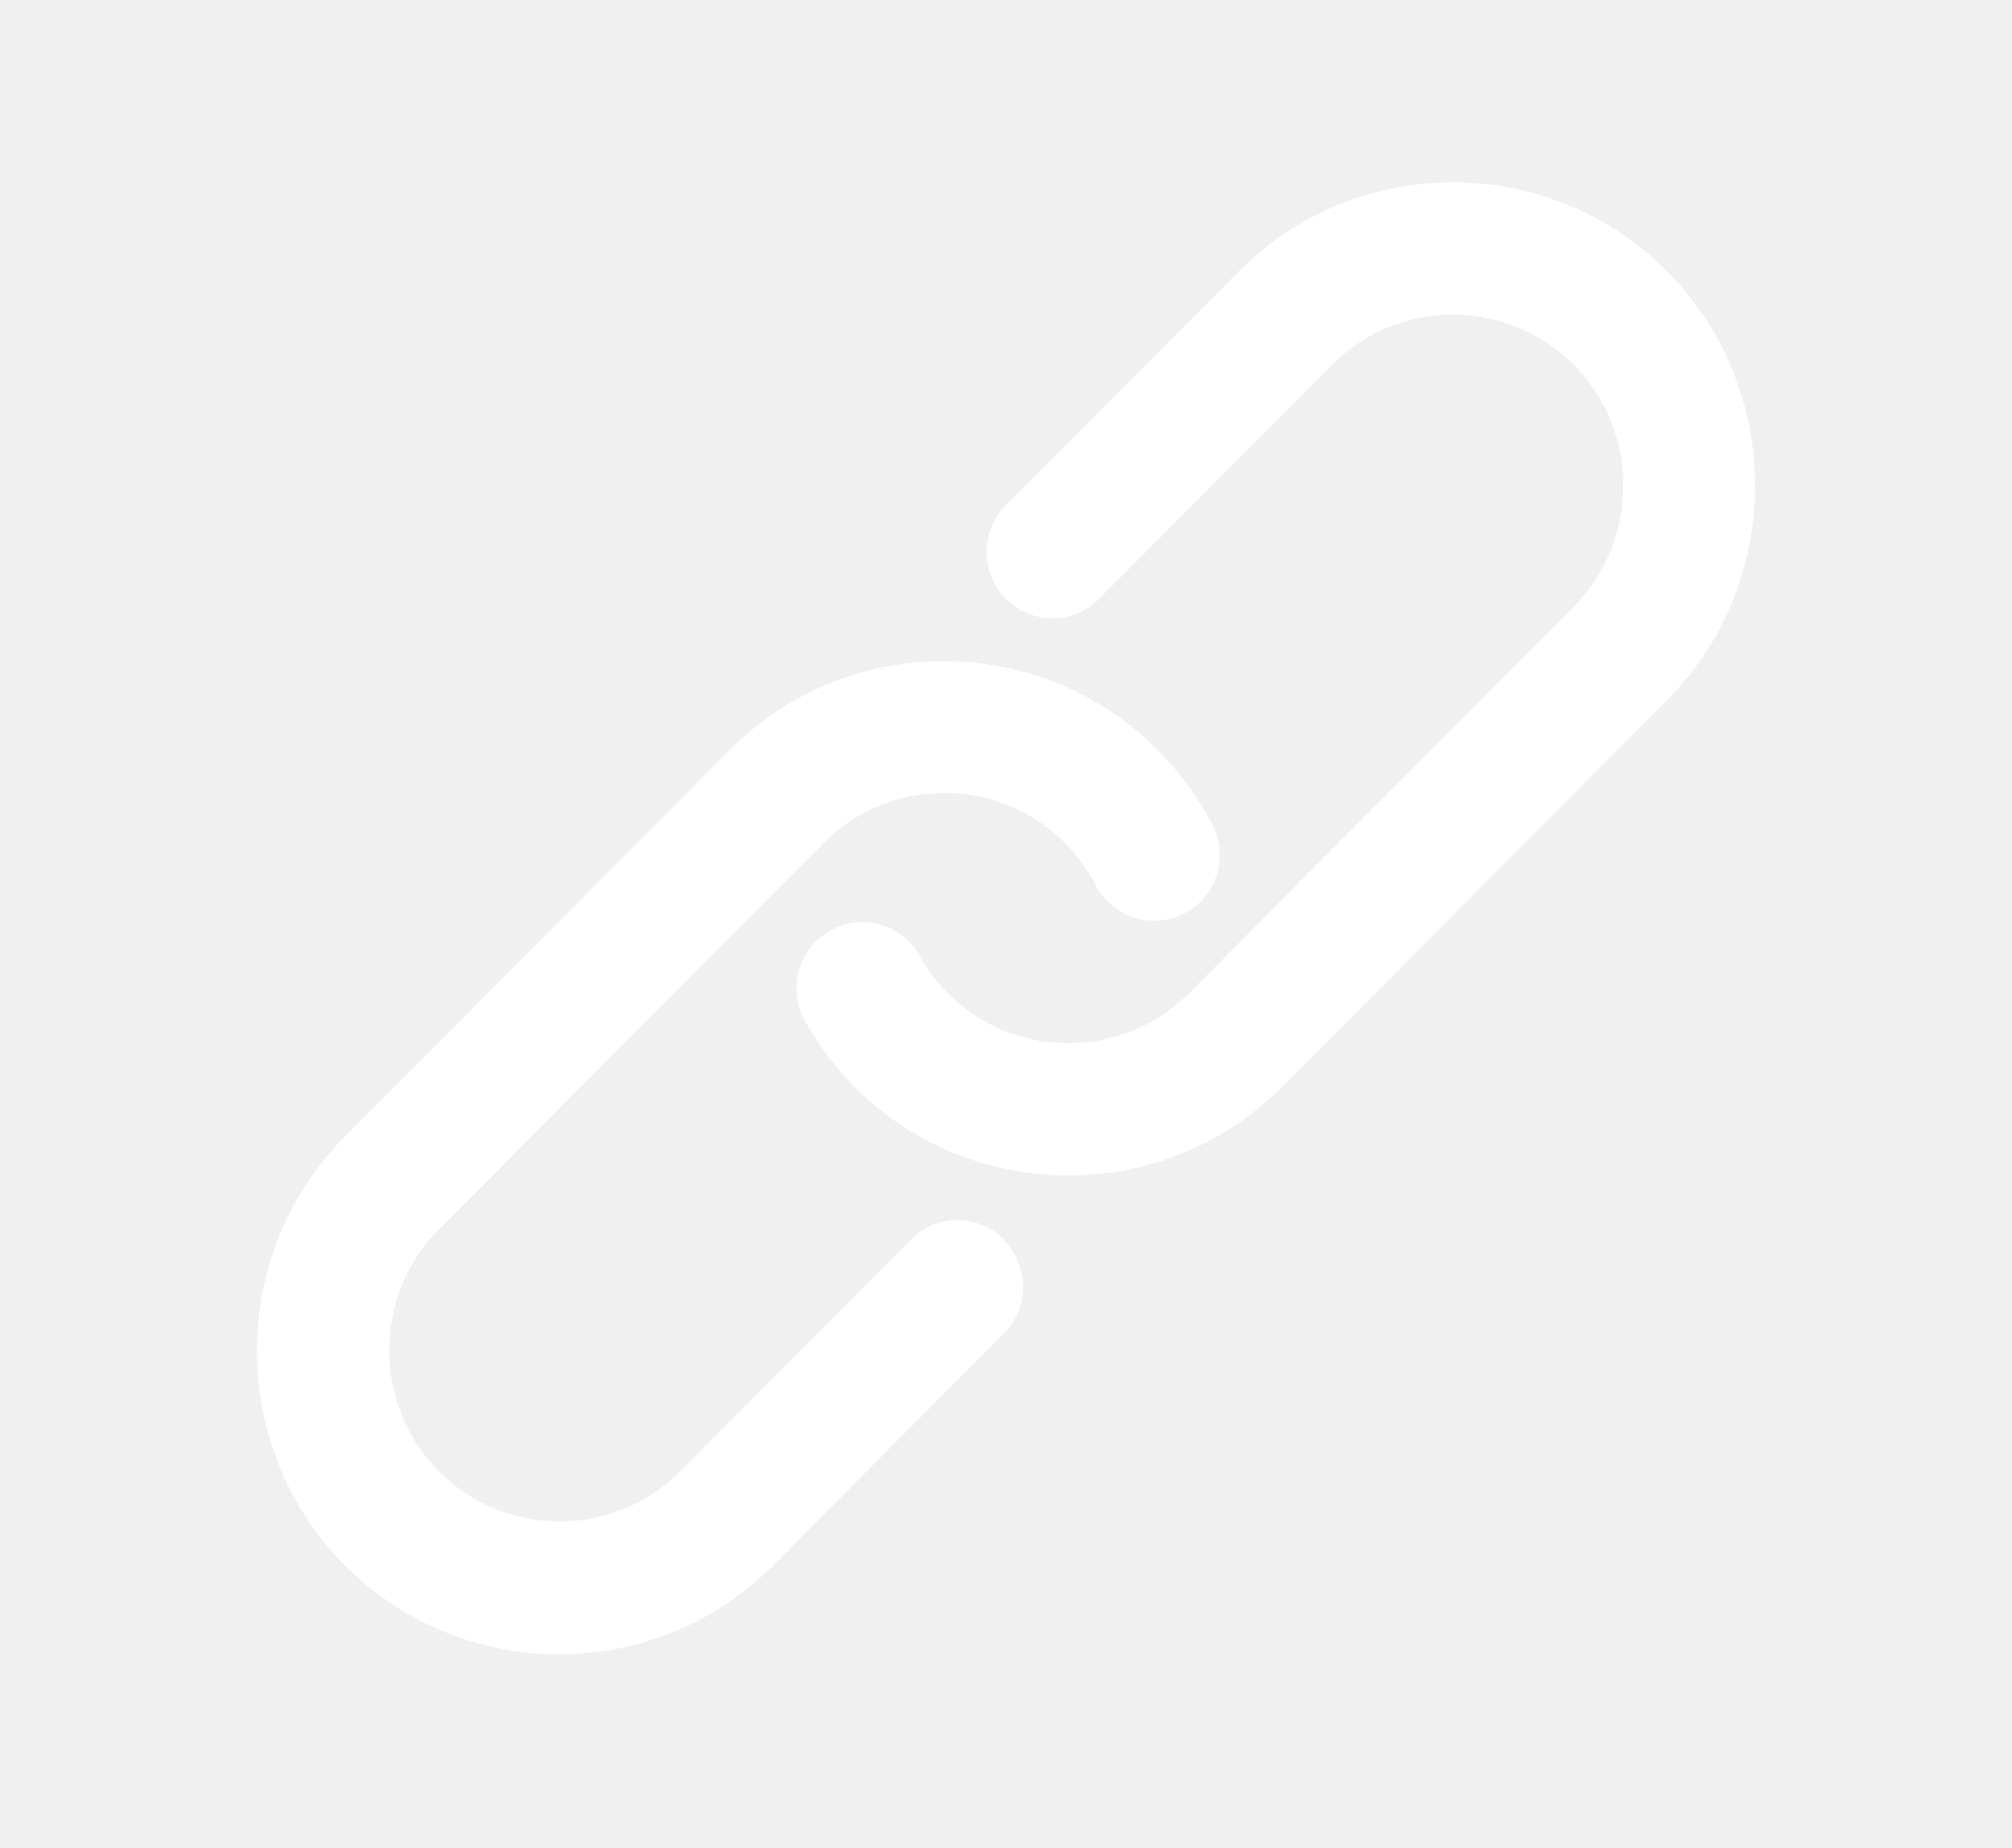
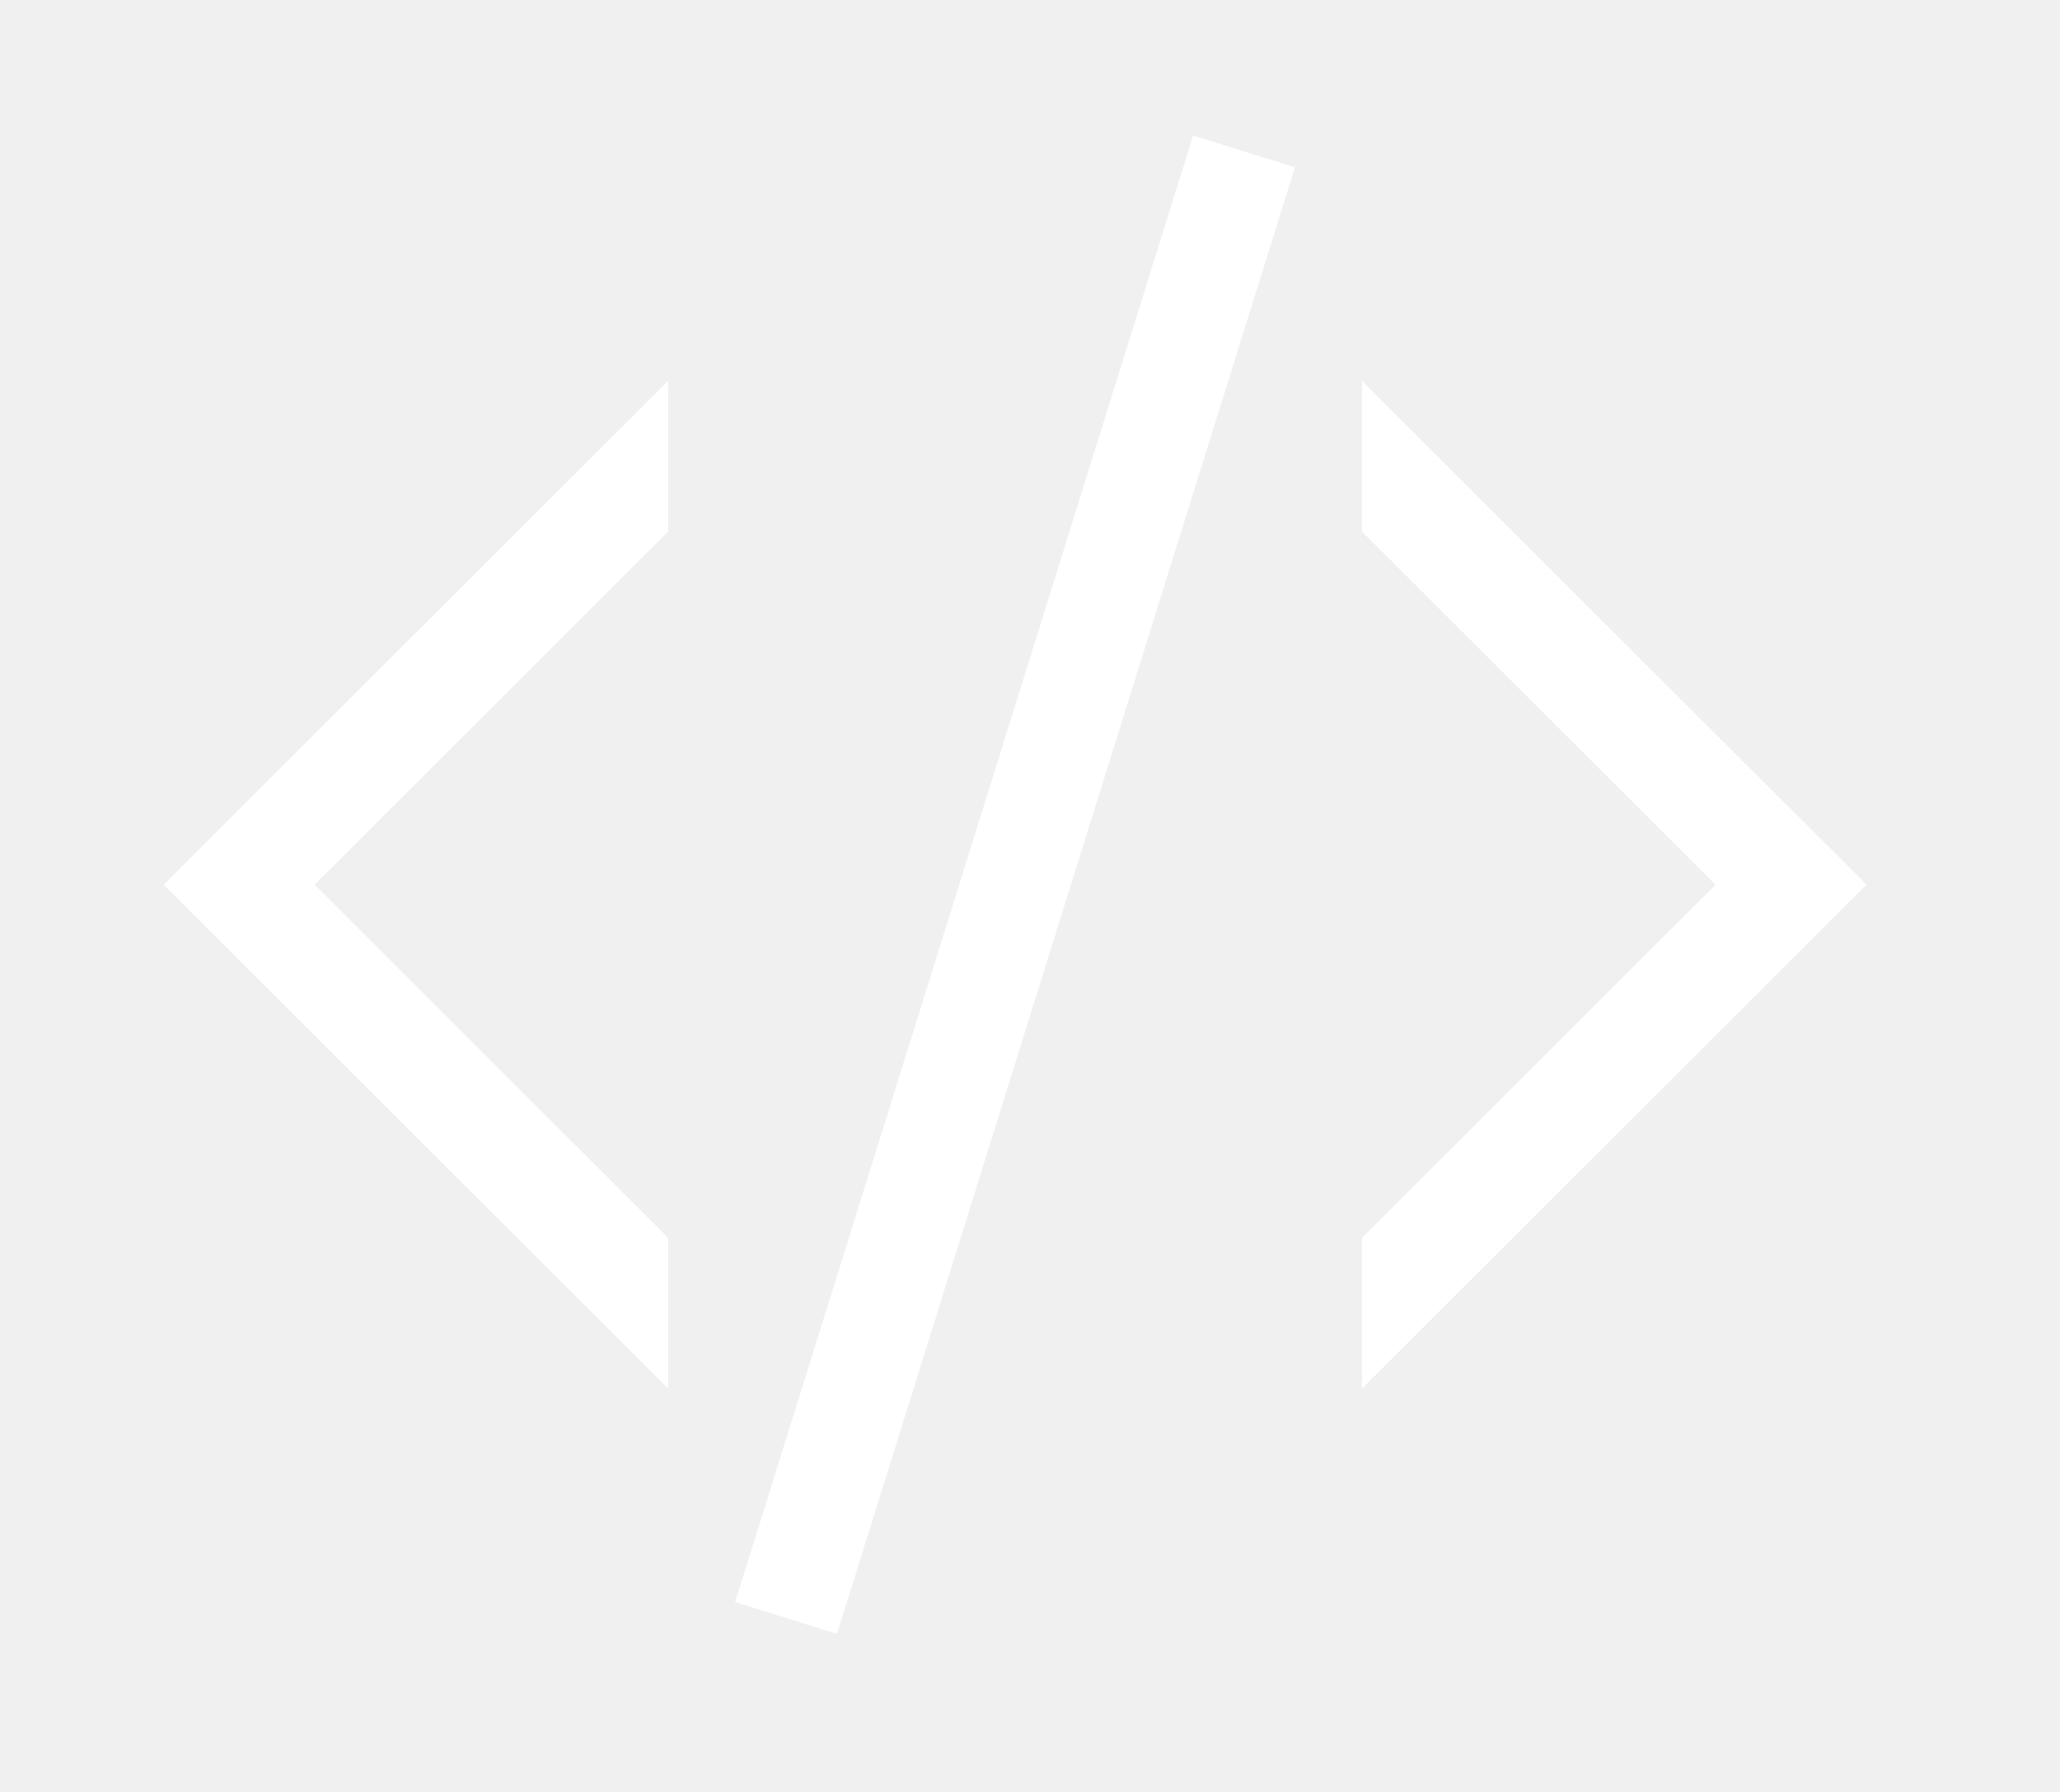
- <svg xmlns="http://www.w3.org/2000/svg" width="110" height="101" xml:space="preserve" overflow="hidden">
+ <svg xmlns="http://www.w3.org/2000/svg" width="169" height="147" xml:space="preserve" overflow="hidden">
  <defs>
    <clipPath id="clip0">
-       <rect x="530" y="501" width="110" height="101" />
+       <rect x="132" y="413" width="169" height="147" />
    </clipPath>
  </defs>
-   <g clip-path="url(#clip0)" transform="translate(-530 -501)">
-     <path d="M49.875 67.5C51.281 68.906 51.281 71.188 49.875 72.594L37.25 85.219C30.812 91.656 20.312 91.656 13.875 85.219 7.438 78.781 7.438 68.281 13.875 61.844L34.906 40.813C41.343 34.375 51.844 34.375 58.281 40.813 59.468 42 60.5 43.375 61.281 44.875 62.187 46.625 61.531 48.813 59.75 49.719 58 50.625 55.812 49.938 54.906 48.188 54.468 47.344 53.906 46.563 53.218 45.875 49.593 42.25 43.656 42.25 40.031 45.875L19 66.906C15.374 70.531 15.374 76.469 19 80.094 22.625 83.72 28.562 83.719 32.188 80.094L44.812 67.469C46.219 66.063 48.5 66.063 49.906 67.469ZM62.75 14.75 50 27.5C48.594 28.906 48.594 31.188 50 32.594 51.406 34 53.688 34 55.094 32.594L67.844 19.844C71.469 16.219 77.406 16.219 81.032 19.844 84.657 23.469 84.657 29.406 81.032 33.032L60.001 54.063C56.376 57.688 50.438 57.688 46.813 54.063 46.219 53.469 45.688 52.782 45.282 52.032 44.313 50.282 42.094 49.688 40.375 50.657 38.657 51.625 38.032 53.844 39 55.563 39.75 56.875 40.657 58.094 41.719 59.157 48.157 65.594 58.657 65.594 65.094 59.157L86.125 38.126C92.563 31.688 92.563 21.188 86.125 14.751 79.688 8.314 69.187 8.313 62.75 14.751Z" fill="#FFFFFF" transform="matrix(1 0 0 1.00432 535 501.001)" />
-     <text fill="#FFFFFF" font-family="Arial,Arial_MSFontService,sans-serif" font-weight="700" font-size="5" transform="matrix(1 0 0 1.00432 535 619)">Created by SEFEICN</text>
-     <text fill="#FFFFFF" font-family="Arial,Arial_MSFontService,sans-serif" font-weight="700" font-size="5" transform="matrix(1 0 0 1.00432 535 624)">from Noun Project</text>
+   <g clip-path="url(#clip0)" transform="translate(-132 -413)">
+     <path d="M128.315 58.543 128.315 70.91 157.292 99.888 128.315 128.865 128.315 141.232 169.66 99.888 128.315 58.543Z" fill="#FFFFFF" transform="matrix(1.00111 0 0 1 115.276 385.701)" />
+     <path d="M71.46 141.232 71.46 128.865 42.483 99.888 71.46 70.911 71.46 58.543 30.116 99.888 71.46 141.232Z" fill="#FFFFFF" transform="matrix(1.00111 0 0 1 115.276 385.701)" />
+     <path d="M36.869 95.525 162.927 95.525 162.927 104.27 36.869 104.27Z" fill="#FFFFFF" transform="matrix(0.29805 -0.95455 0.95561 0.29772 90.0371 551.204)" />
+     <text fill="#FFFFFF" font-family="Arial,Arial_MSFontService,sans-serif" font-weight="700" font-size="5" transform="matrix(0.999988 0 0 0.998879 115.276 600)">Created by Wan HD</text>
+     <text fill="#FFFFFF" font-family="Arial,Arial_MSFontService,sans-serif" font-weight="700" font-size="5" transform="matrix(0.999988 0 0 0.998879 115.276 605)">from the Noun Project</text>
  </g>
</svg>
